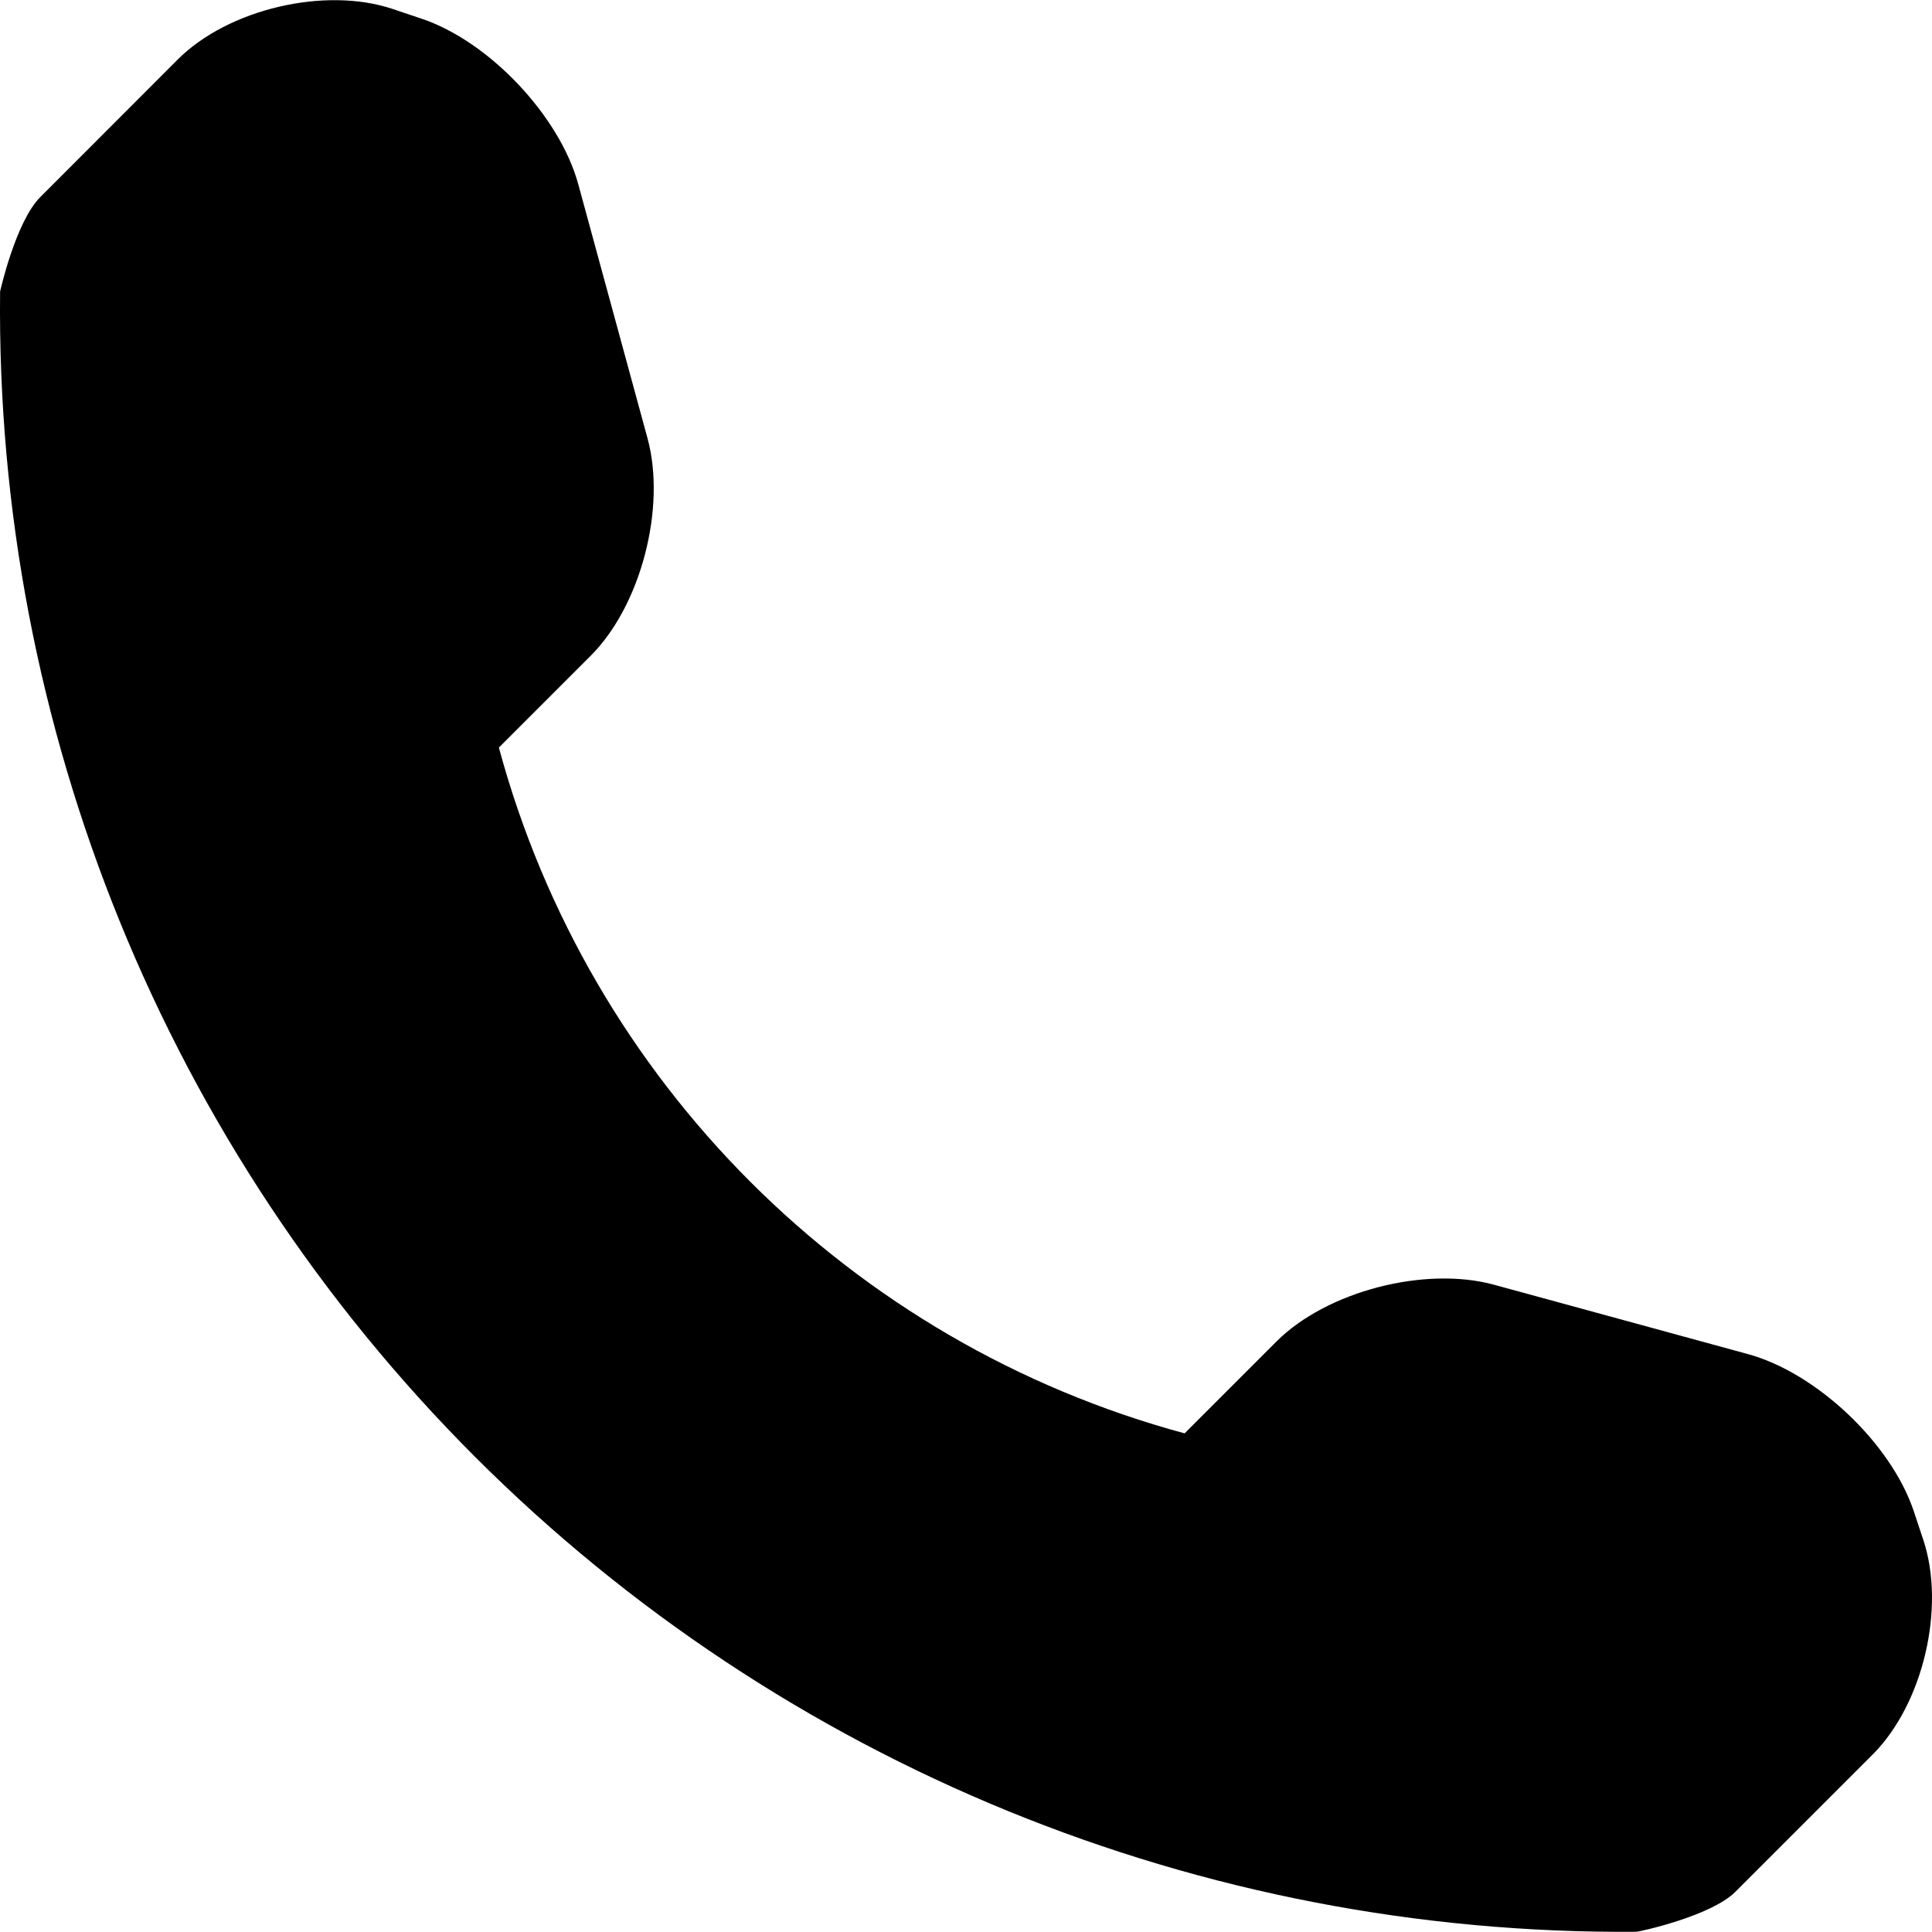
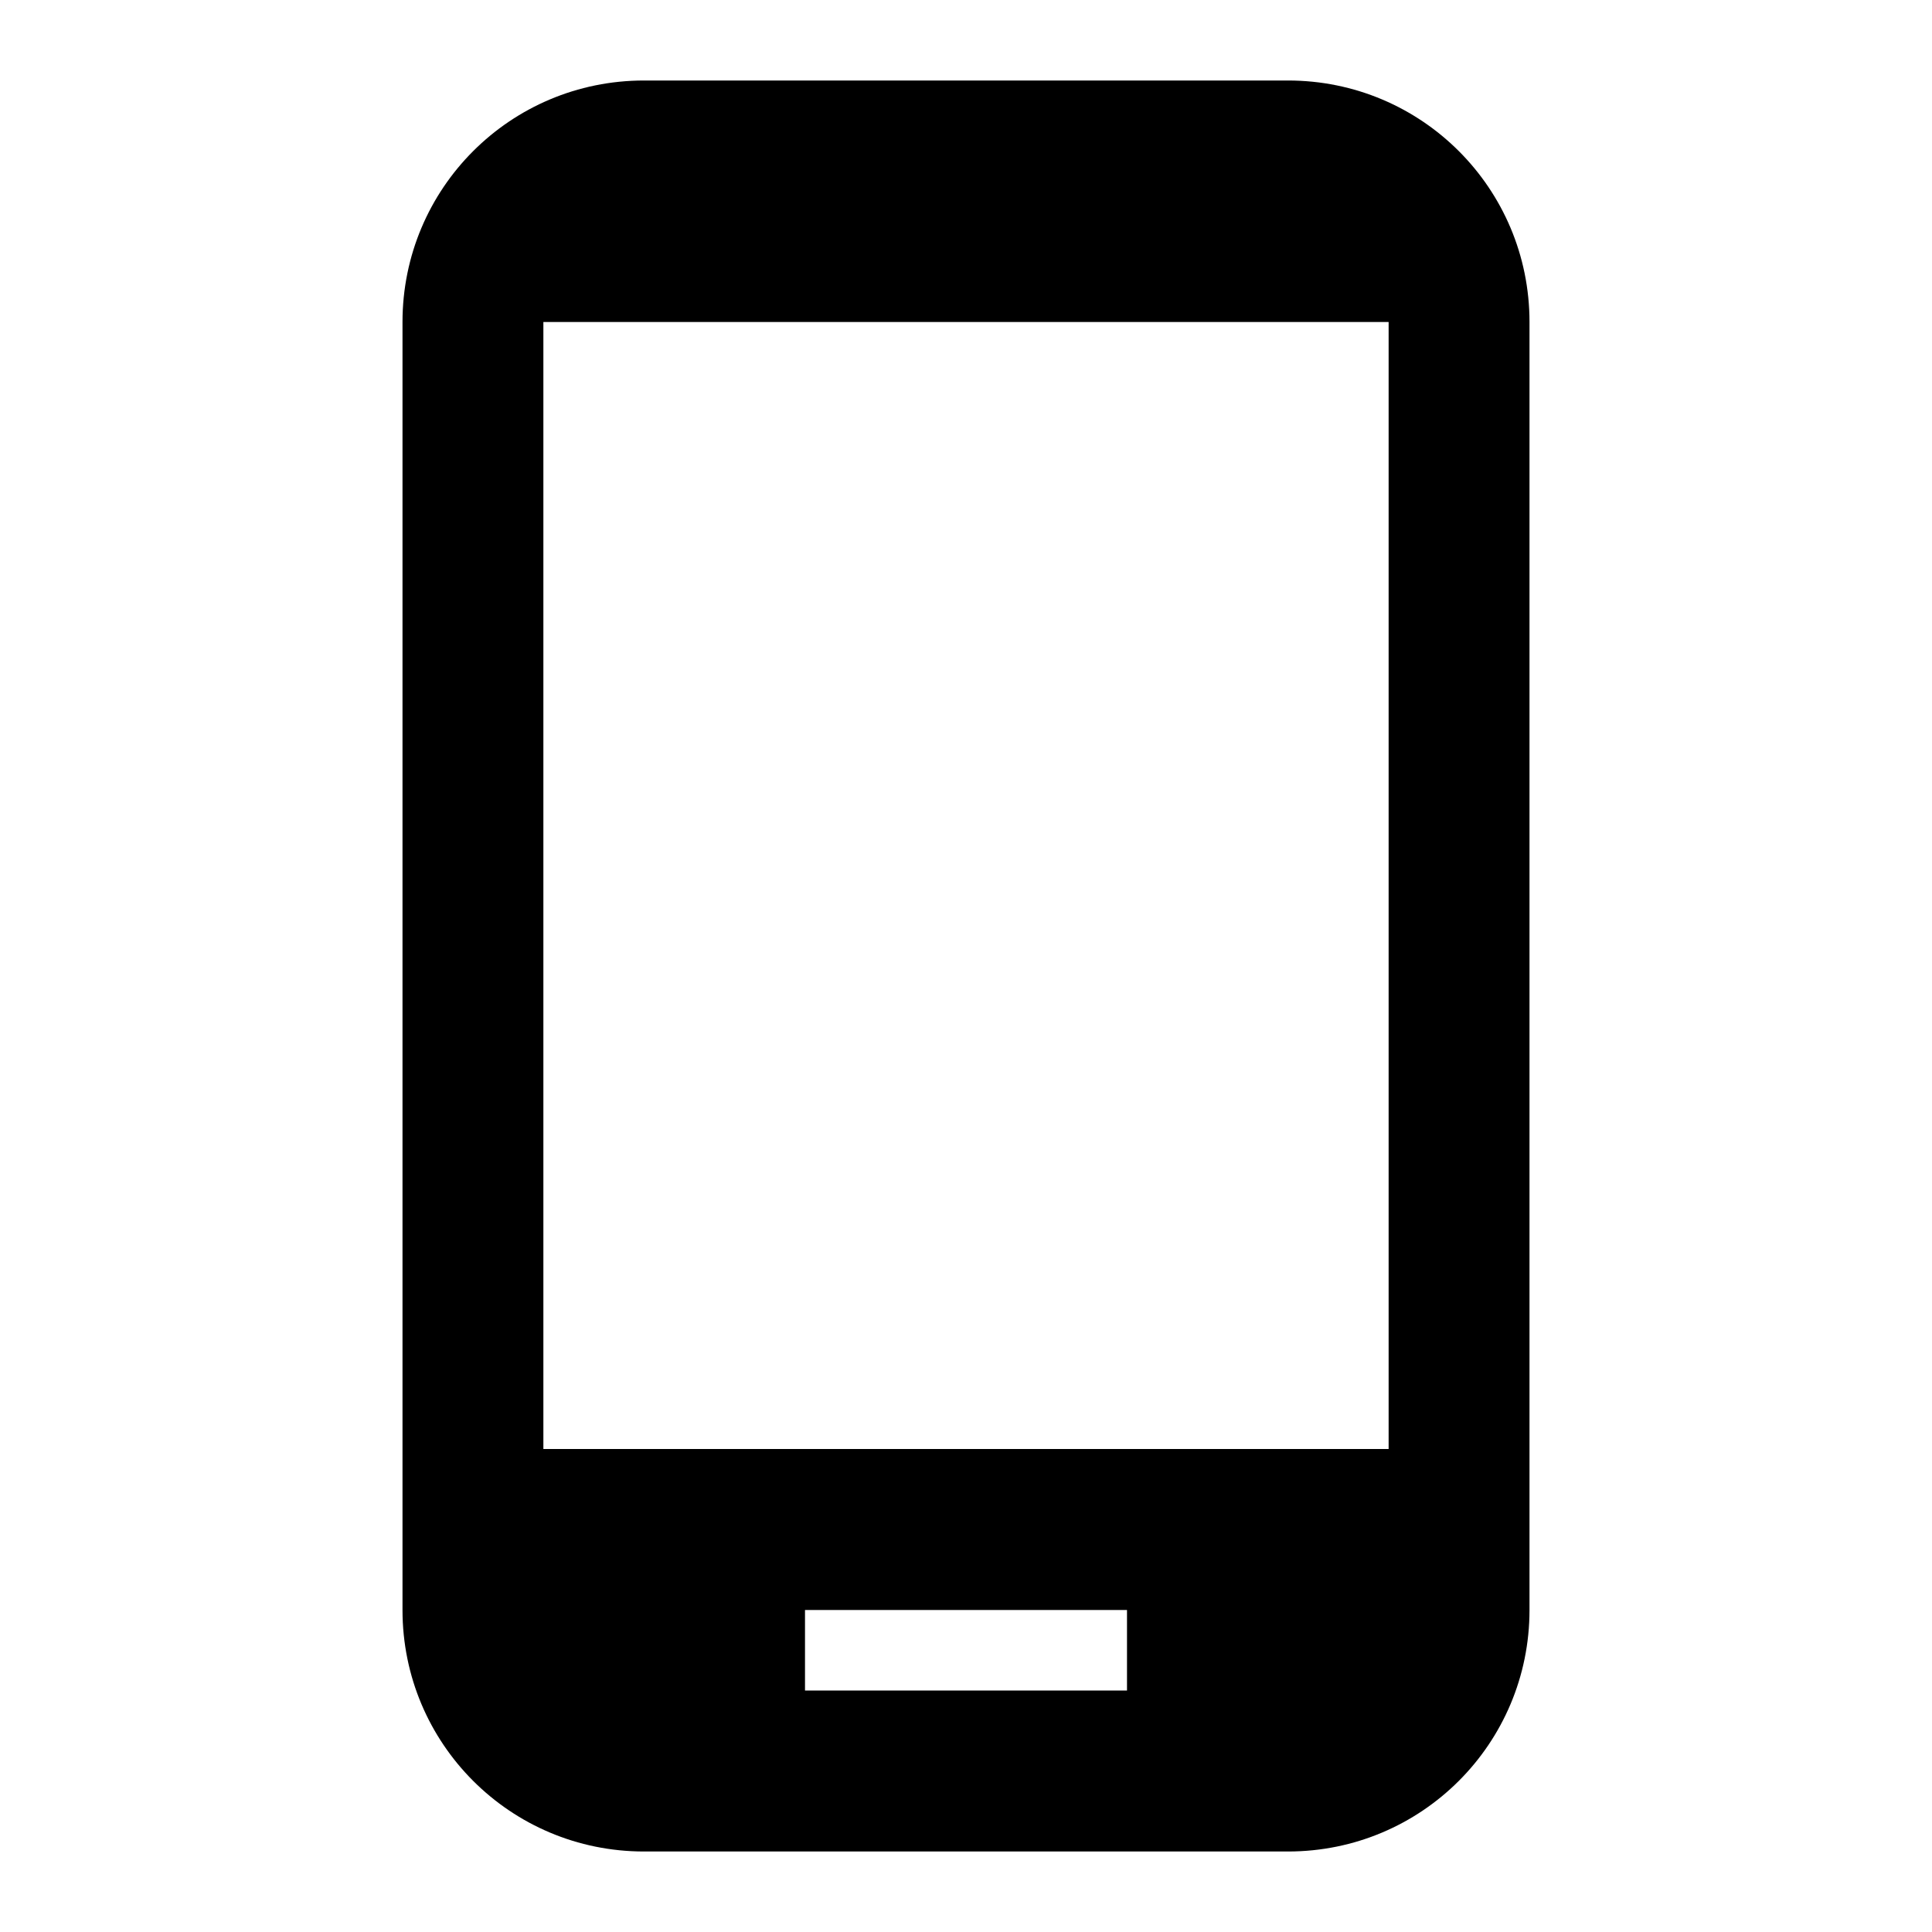
- <svg xmlns="http://www.w3.org/2000/svg" version="1.1" id="Capa_1" x="0px" y="0px" width="477.156px" height="477.156px" viewBox="0 0 477.156 477.156" style="enable-background:new 0 0 477.156 477.156;" xml:space="preserve">
-   <g>
-     <path d="M475.009,380.316l-2.375-7.156c-5.625-16.719-24.062-34.156-41-38.75l-62.688-17.125c-17-4.625-41.25,1.594-53.688,14.031   l-22.688,22.688c-82.453-22.28-147.109-86.938-169.359-169.375L145.9,161.94c12.438-12.438,18.656-36.656,14.031-53.656   l-17.094-62.719c-4.625-16.969-22.094-35.406-38.781-40.969L96.9,2.19c-16.719-5.563-40.563,0.063-53,12.5L9.962,48.659   C3.899,54.69,0.024,71.94,0.024,72.003c-1.187,107.75,41.063,211.562,117.281,287.781   c76.031,76.031,179.454,118.219,286.891,117.313c0.562,0,18.312-3.813,24.375-9.845l33.938-33.938   C474.946,420.878,480.571,397.035,475.009,380.316z" />
-   </g>
+ <svg xmlns="http://www.w3.org/2000/svg" height="24px" viewBox="0 0 24 24" width="24px" fill="#000000">
+   <path d="M0 0h24v24H0z" fill="none" />
+   <path d="M16 1H8C6.34 1 5 2.34 5 4v16c0 1.66 1.34 3 3 3h8c1.66 0 3-1.34 3-3V4c0-1.66-1.34-3-3-3zm-2 20h-4v-1h4v1zm3.25-3H6.75V4h10.5v14z" />
</svg>
